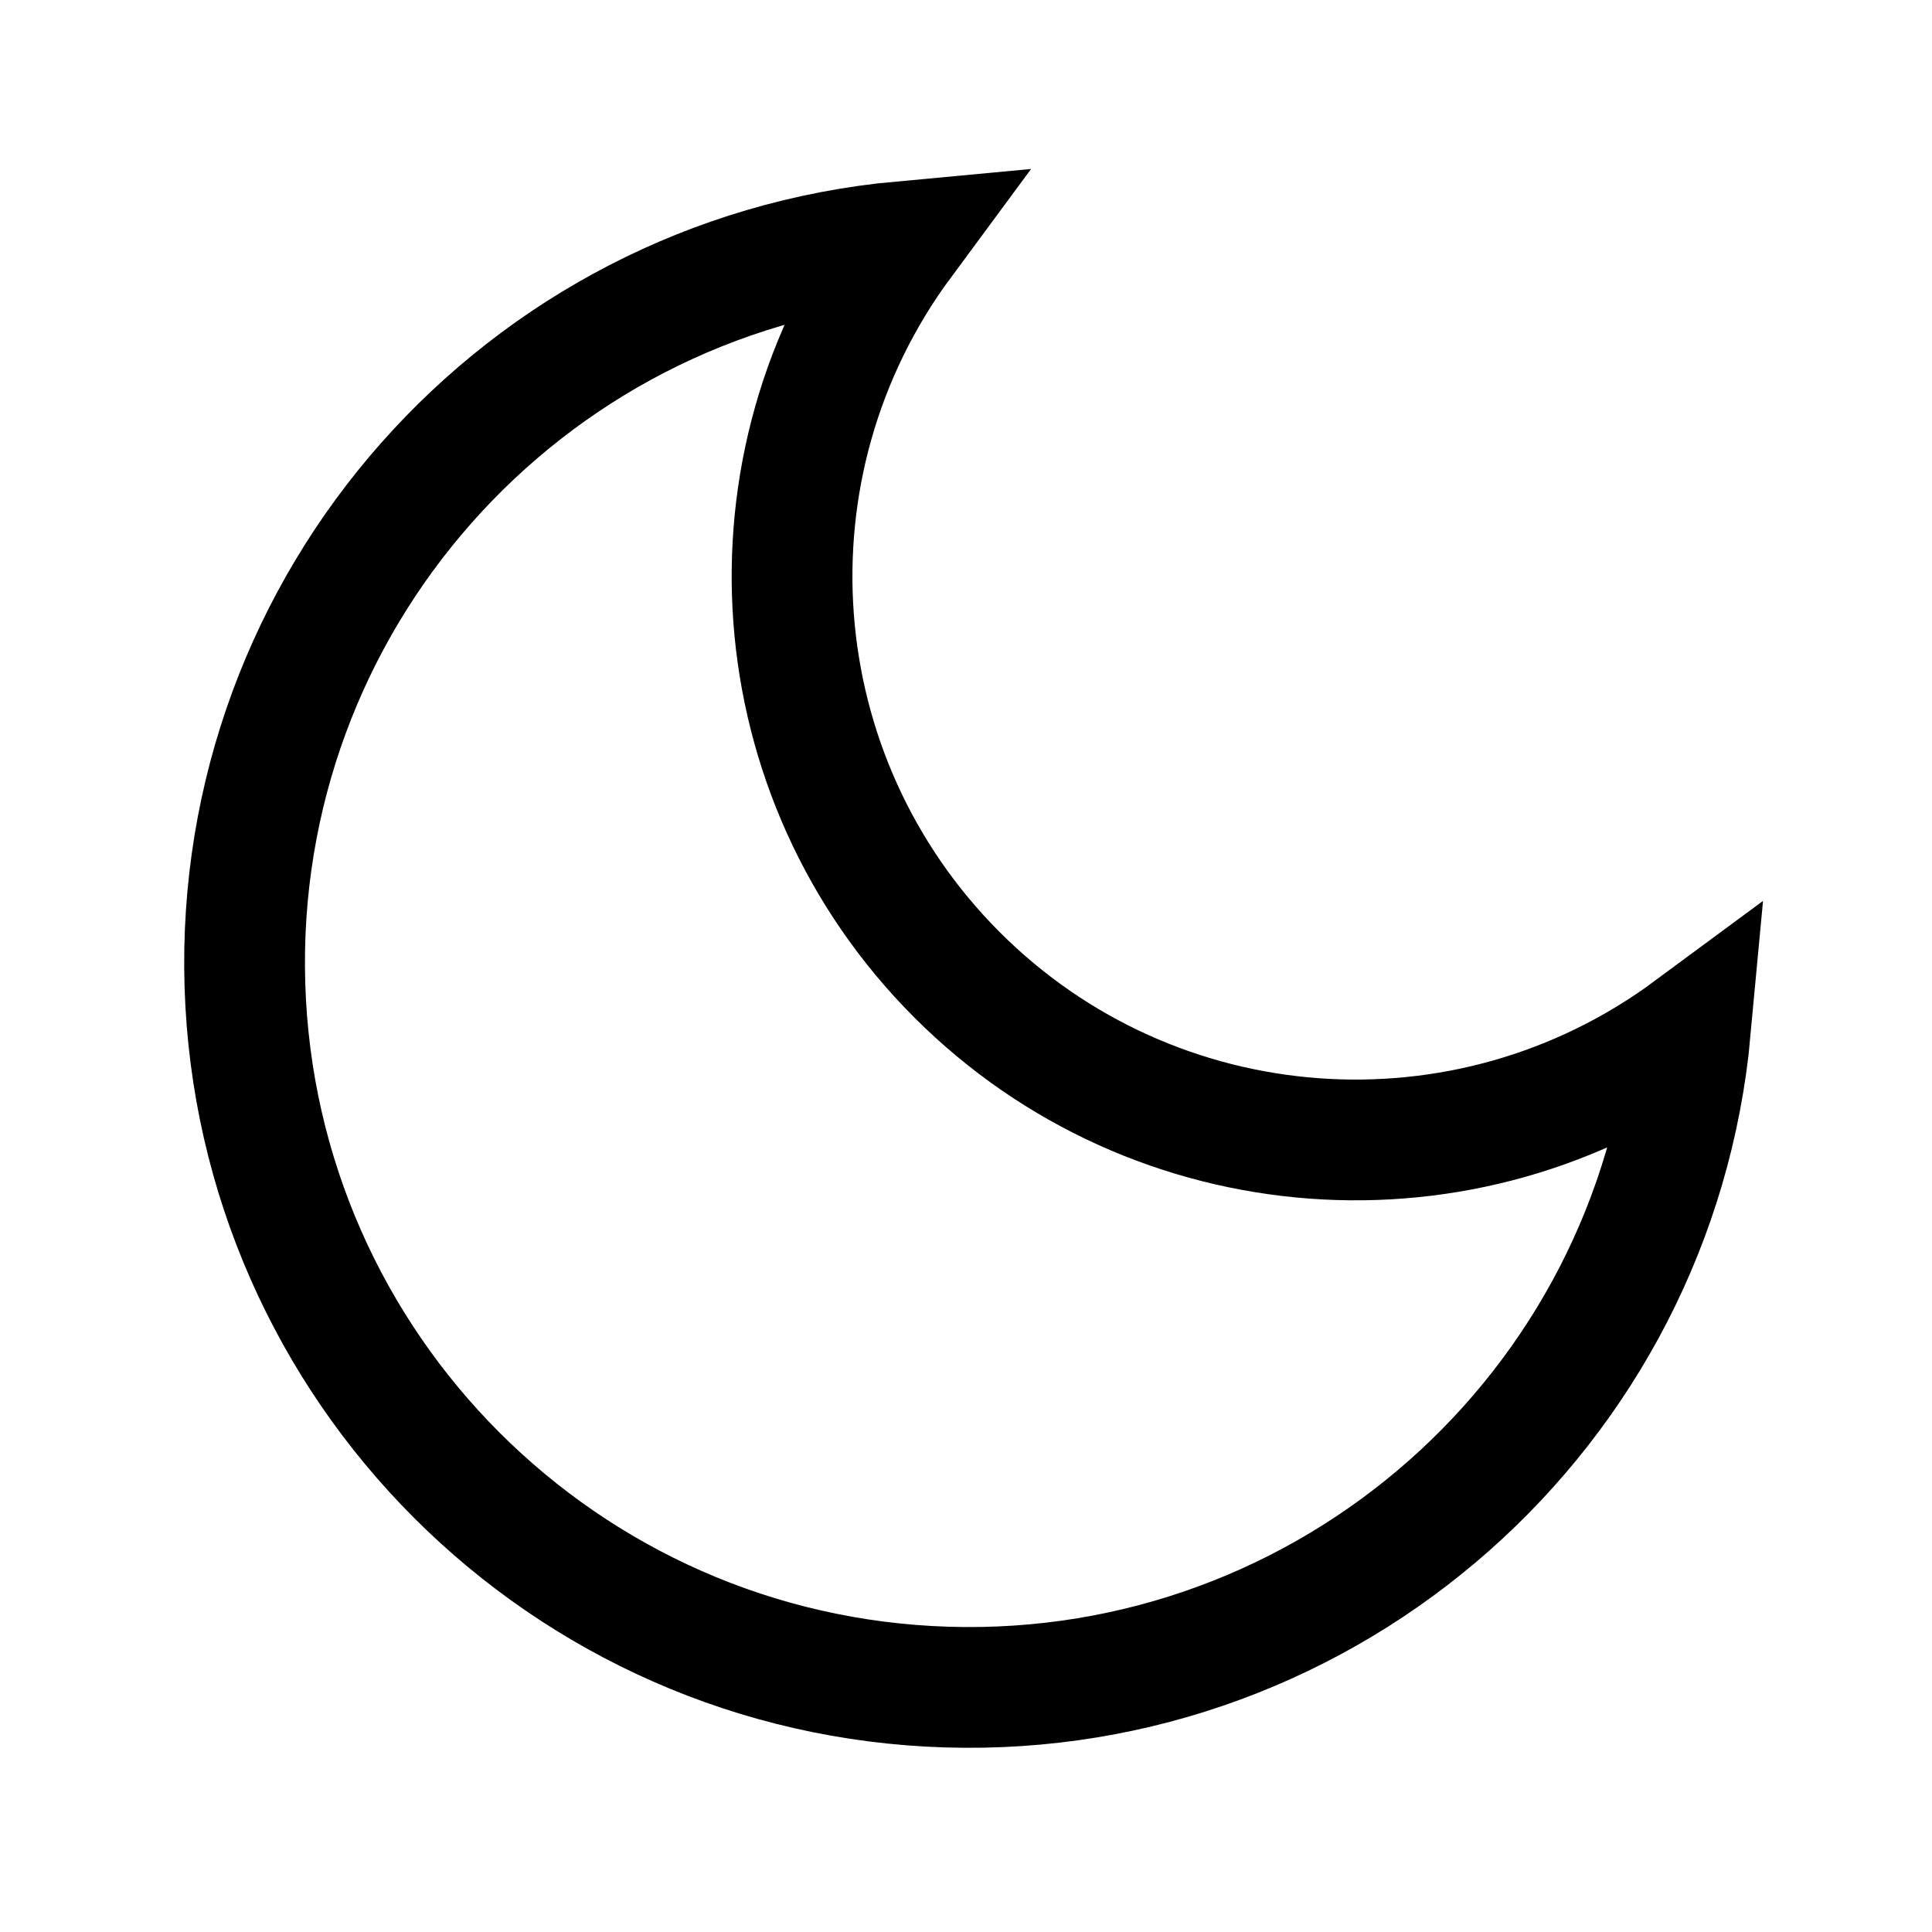
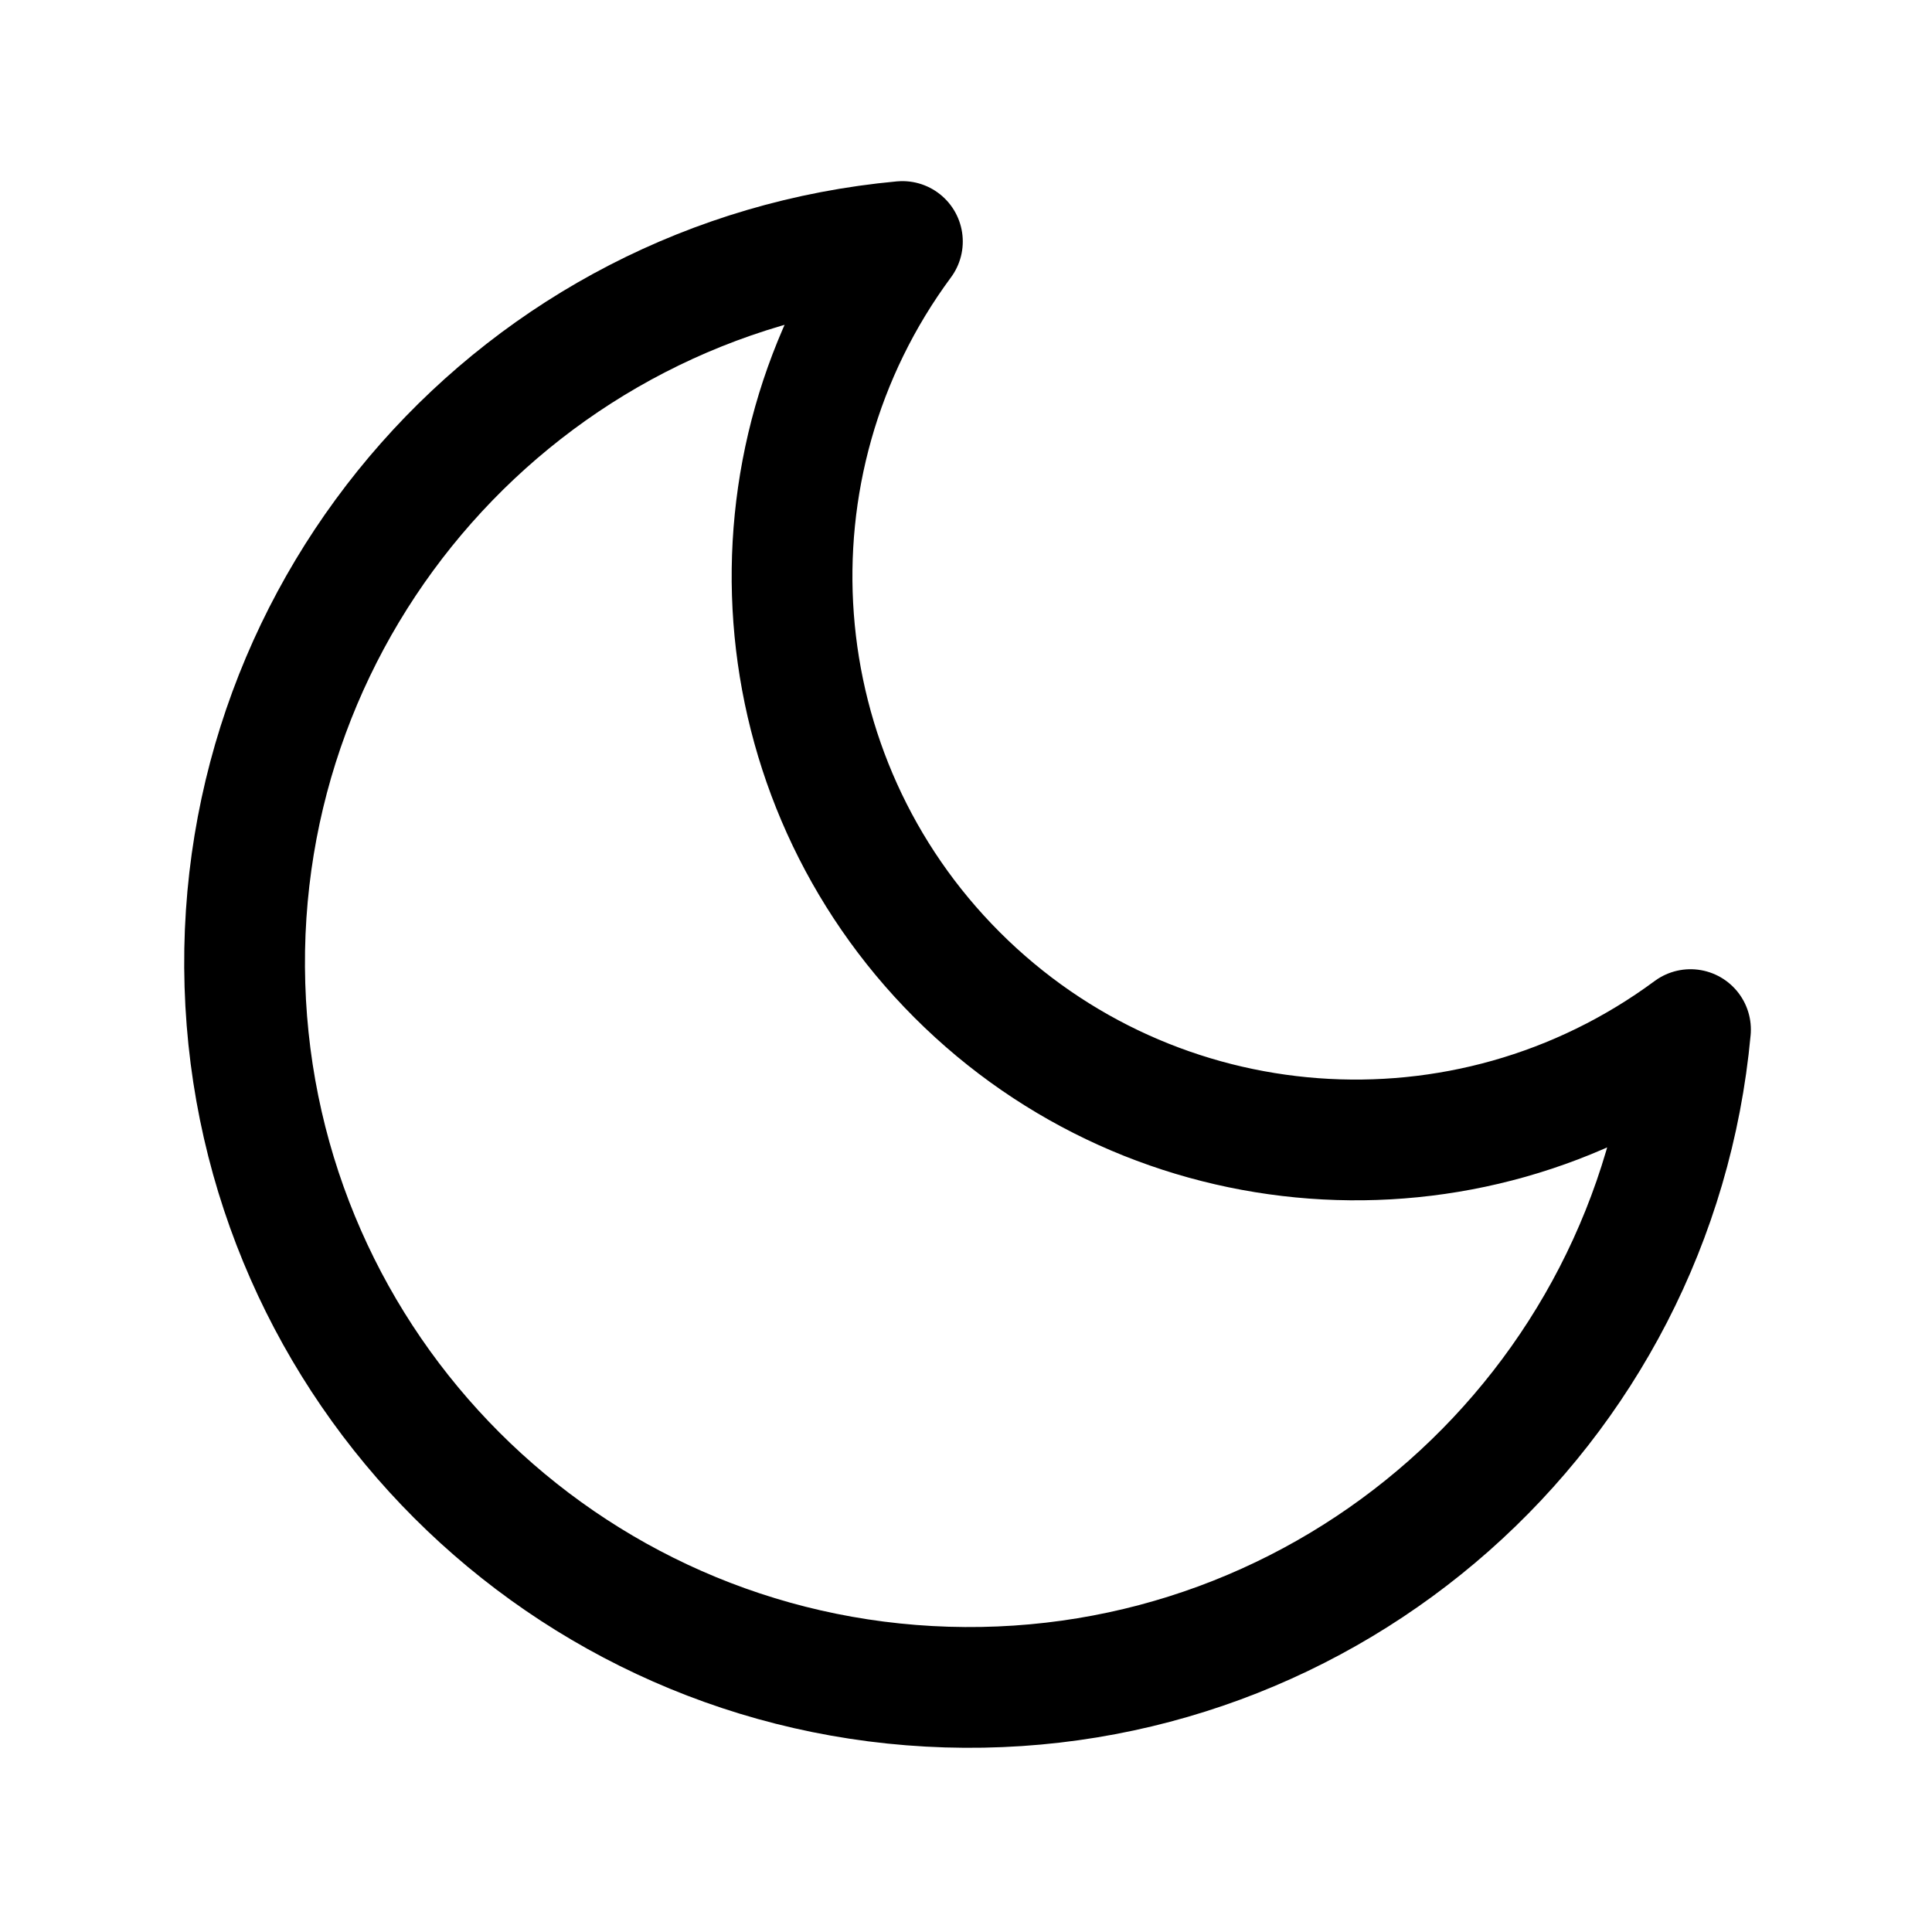
- <svg xmlns="http://www.w3.org/2000/svg" width="24" height="24" viewBox="0 0 24 24" fill="none" stroke="currentColor" stroke-width="1.5" stroke-linecap="square" stroke-linejoin="miter">
+ <svg xmlns="http://www.w3.org/2000/svg" width="24" height="24" viewBox="0 0 24 24" fill="none" stroke="currentColor" stroke-width="1.5" stroke-linecap="round" stroke-linejoin="round">
  <path d="M21 12.79A9 9 0 1 1 11.21 3 7 7 0 0 0 21 12.79z" />
</svg>
